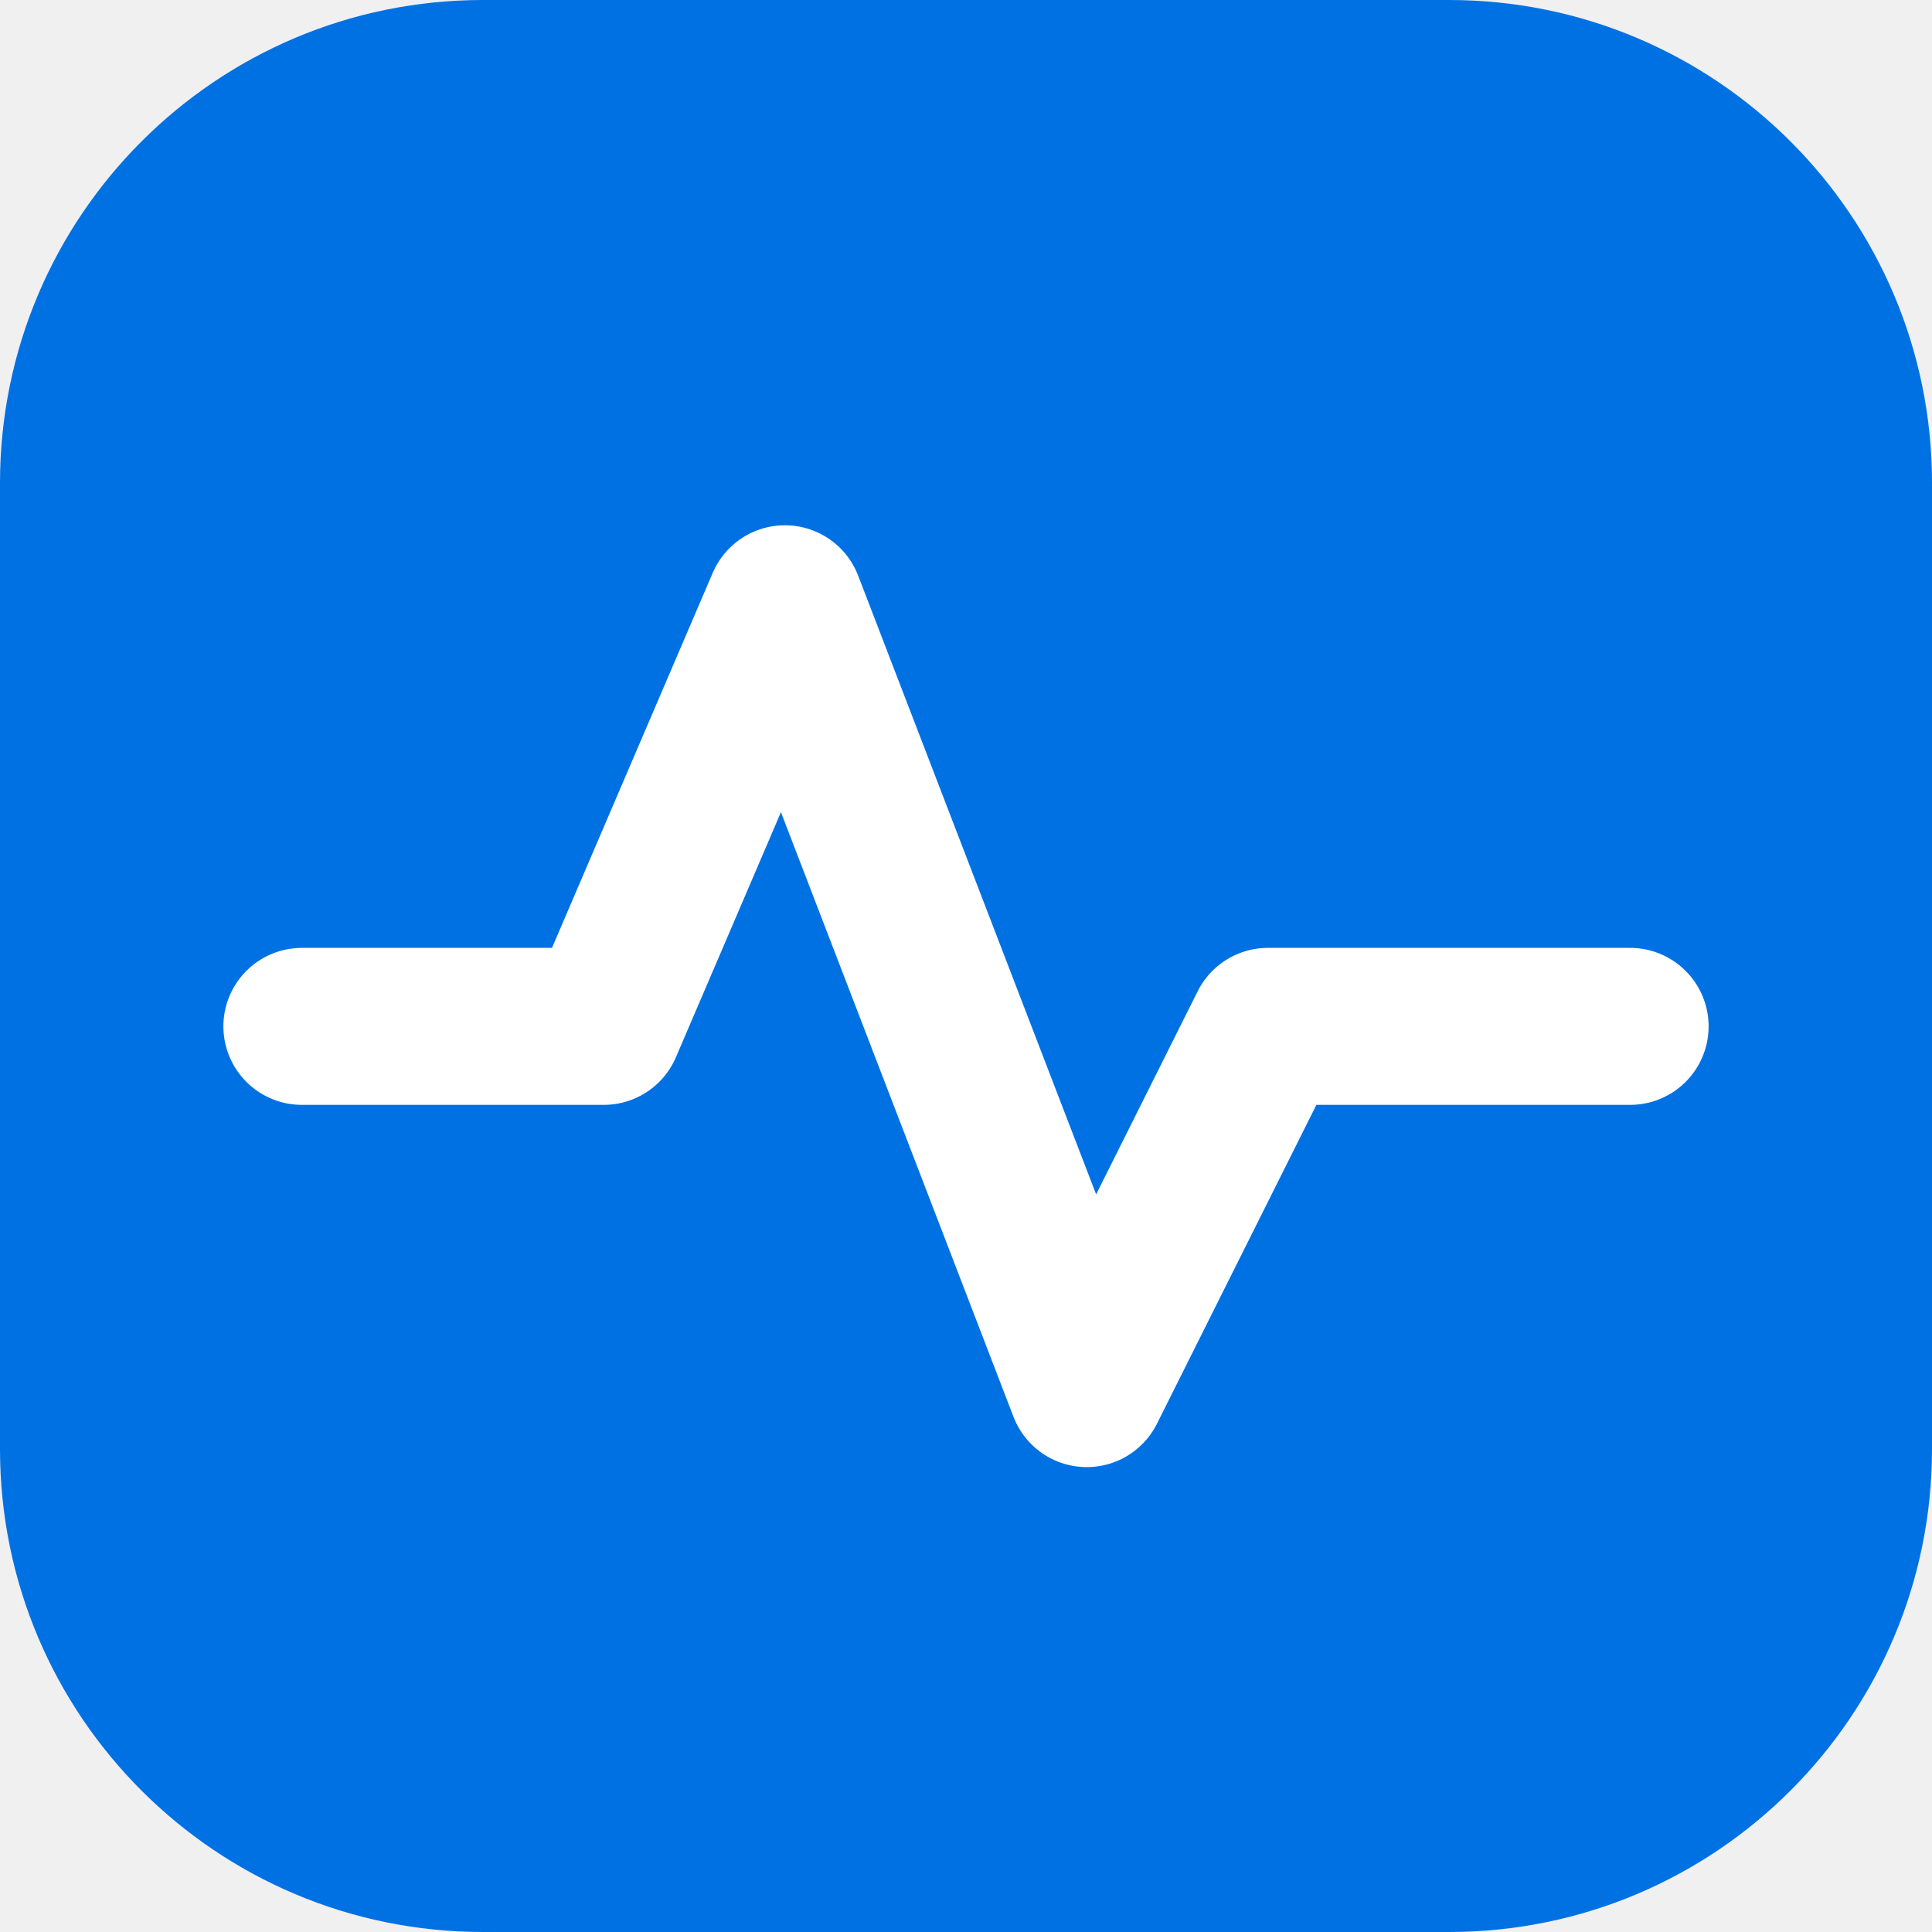
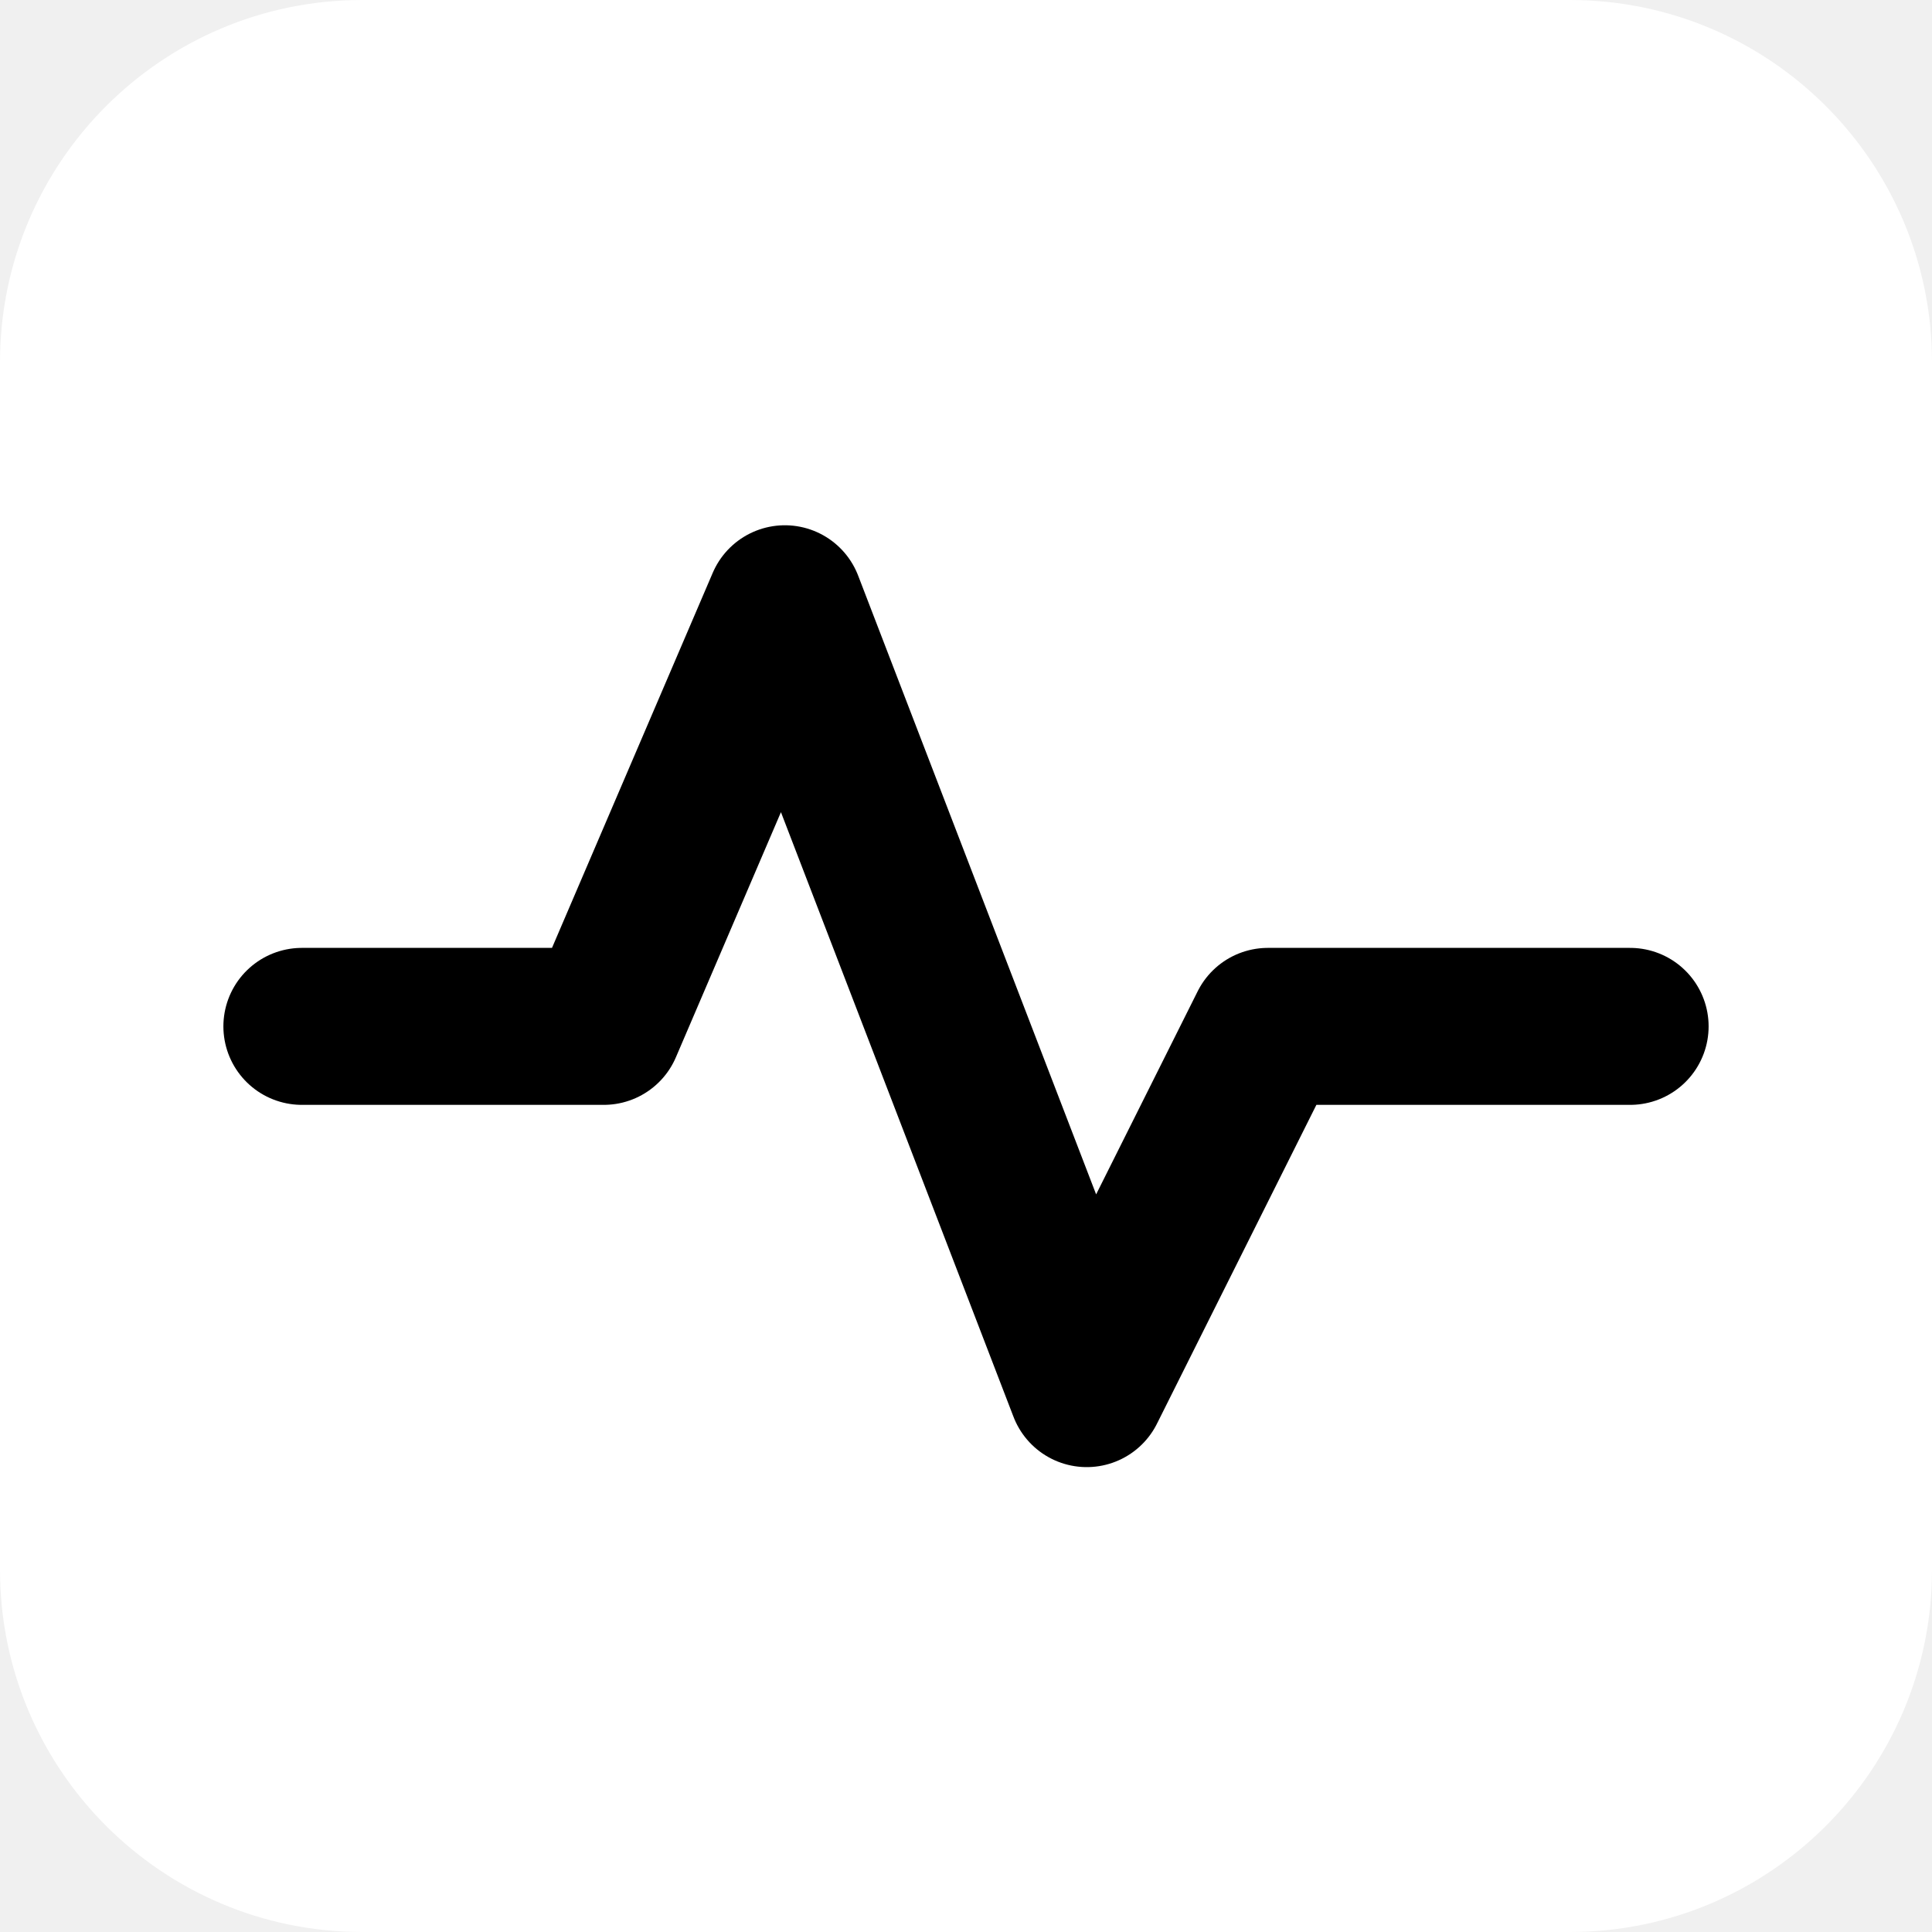
<svg xmlns="http://www.w3.org/2000/svg" viewBox="0 0 32 32">
-   <rect width="32" height="32" rx="8" fill="#0071e3" />
-   <path d="M5 17h5l3-7 5 13 3-6h6" fill="none" stroke="#fff" stroke-width="2.6" stroke-linecap="round" stroke-linejoin="round" />
+   <rect width="32" height="32" rx="6" fill="#fff" />
+   <path d="M5 17h5l3-7 5 13 3-6h6" fill="none" stroke="#000" stroke-width="2.6" stroke-linecap="round" stroke-linejoin="round" />
</svg>
